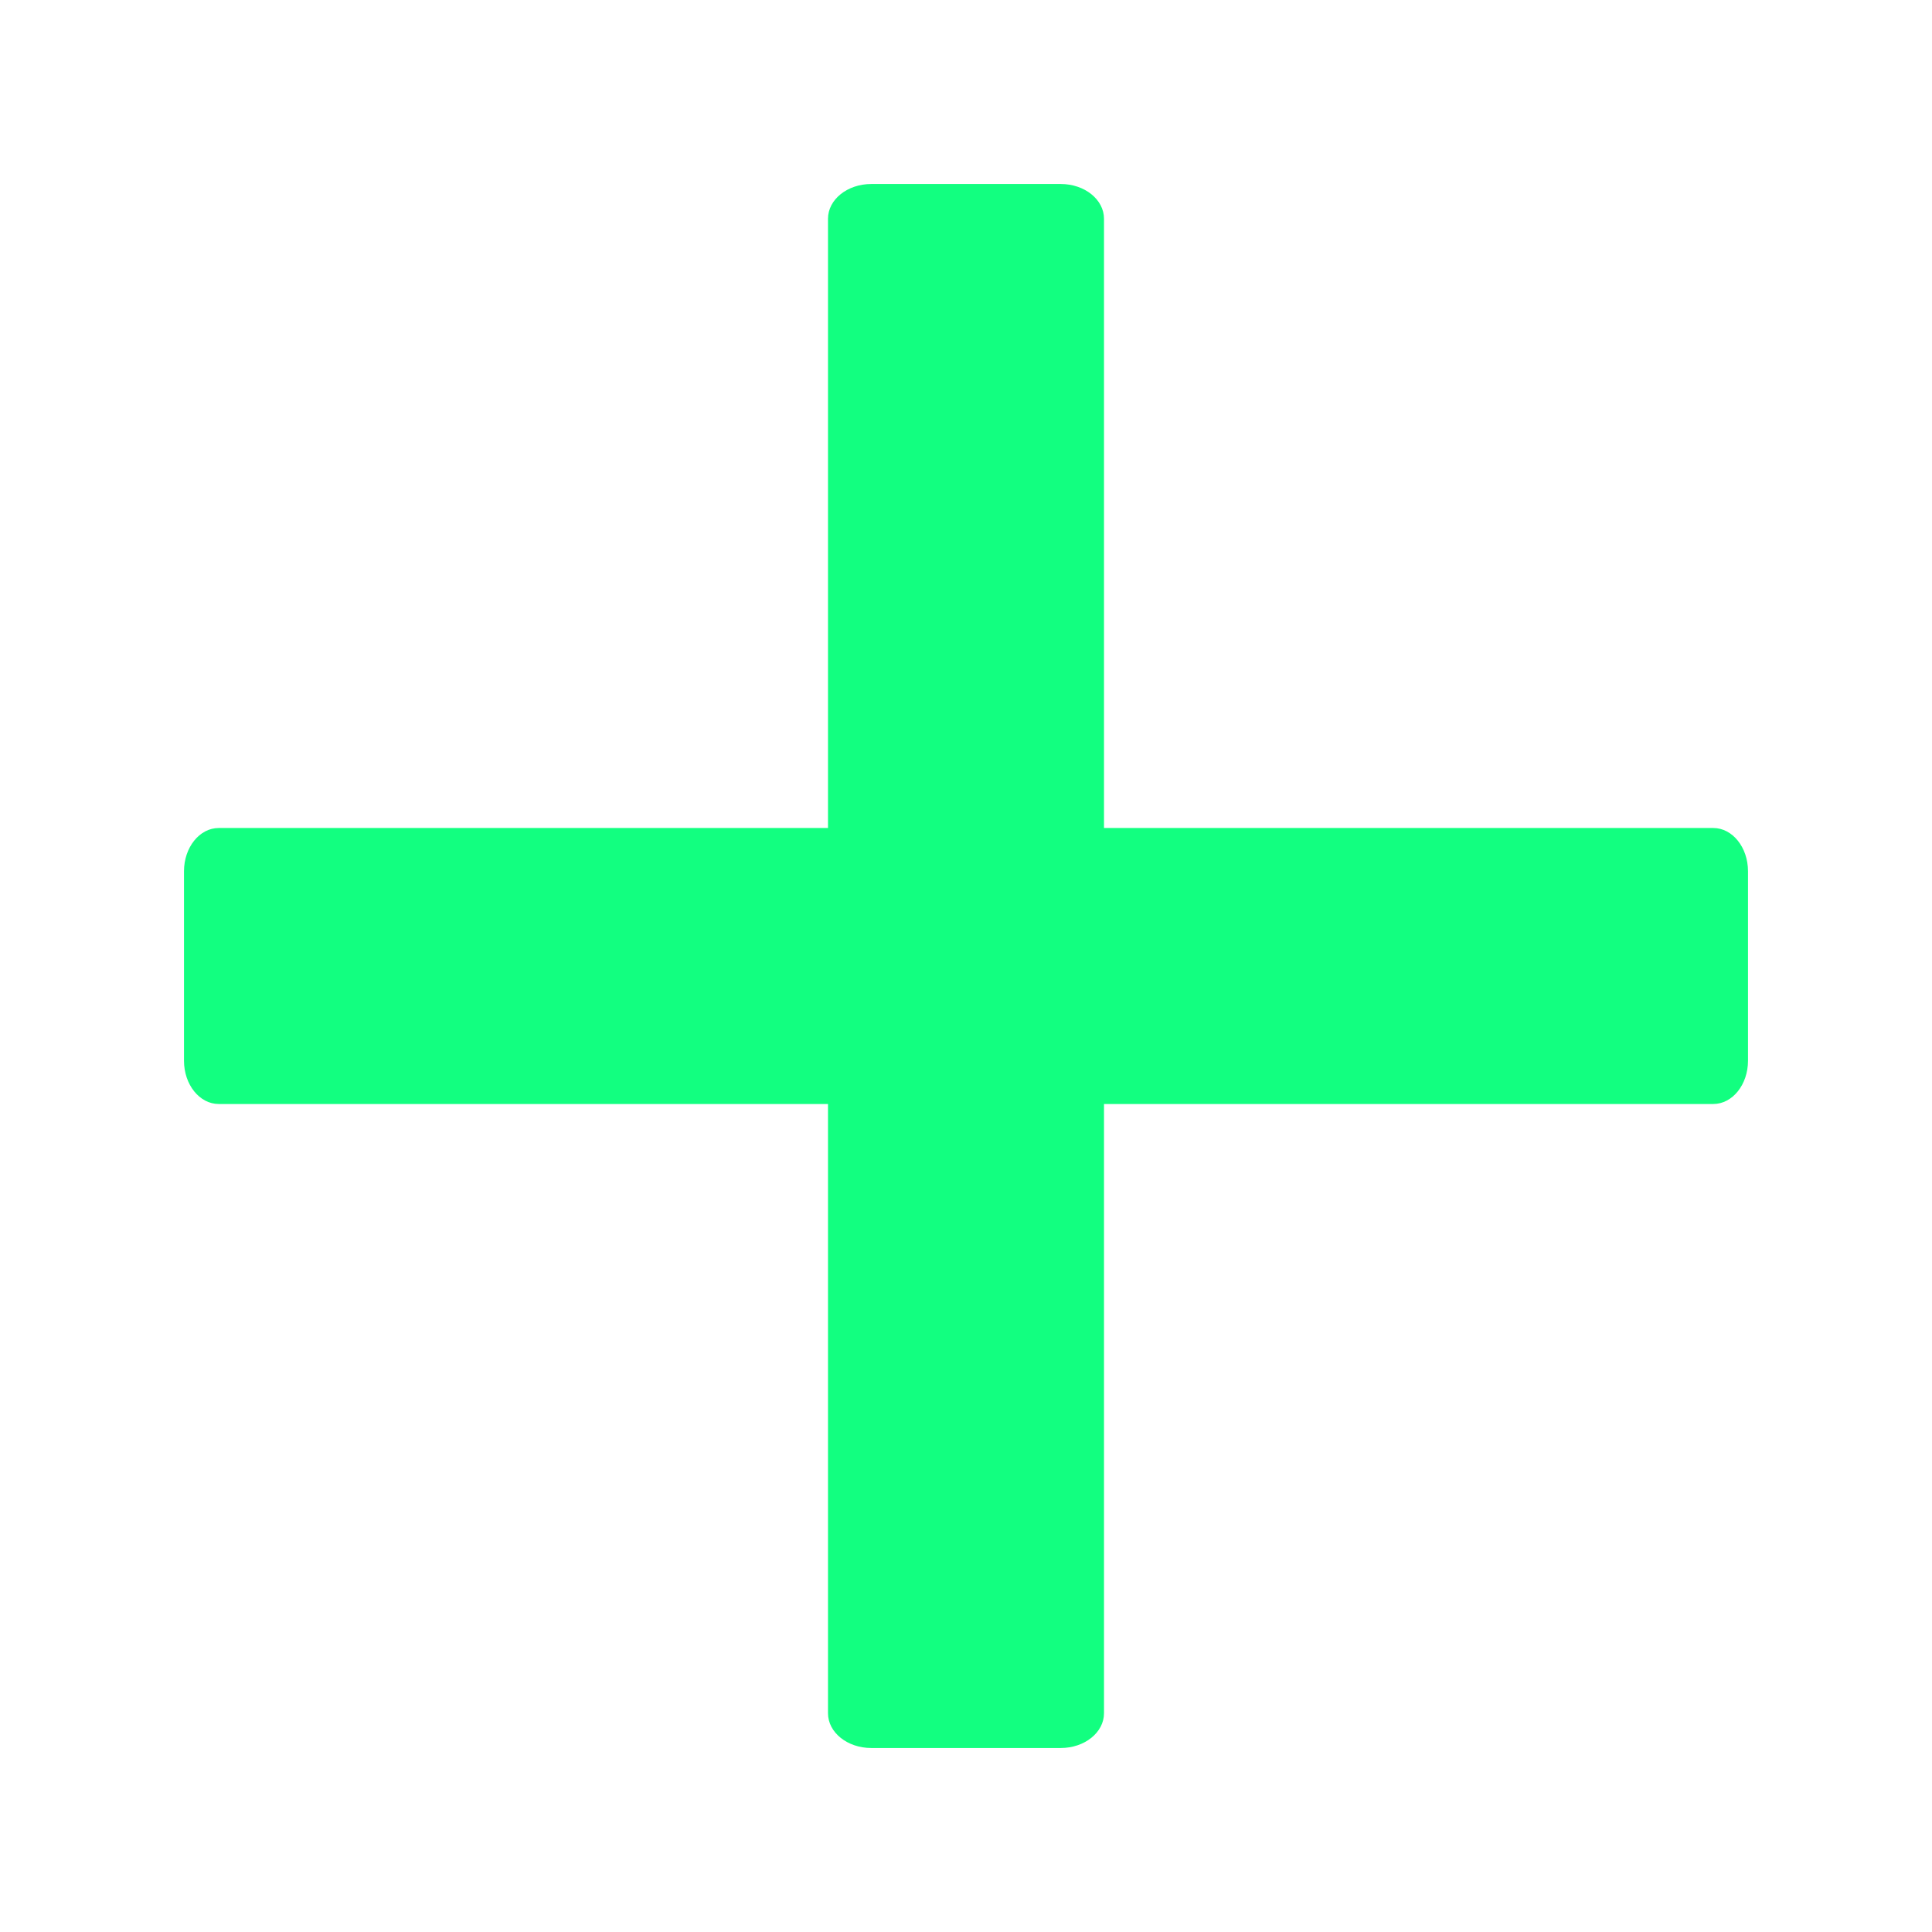
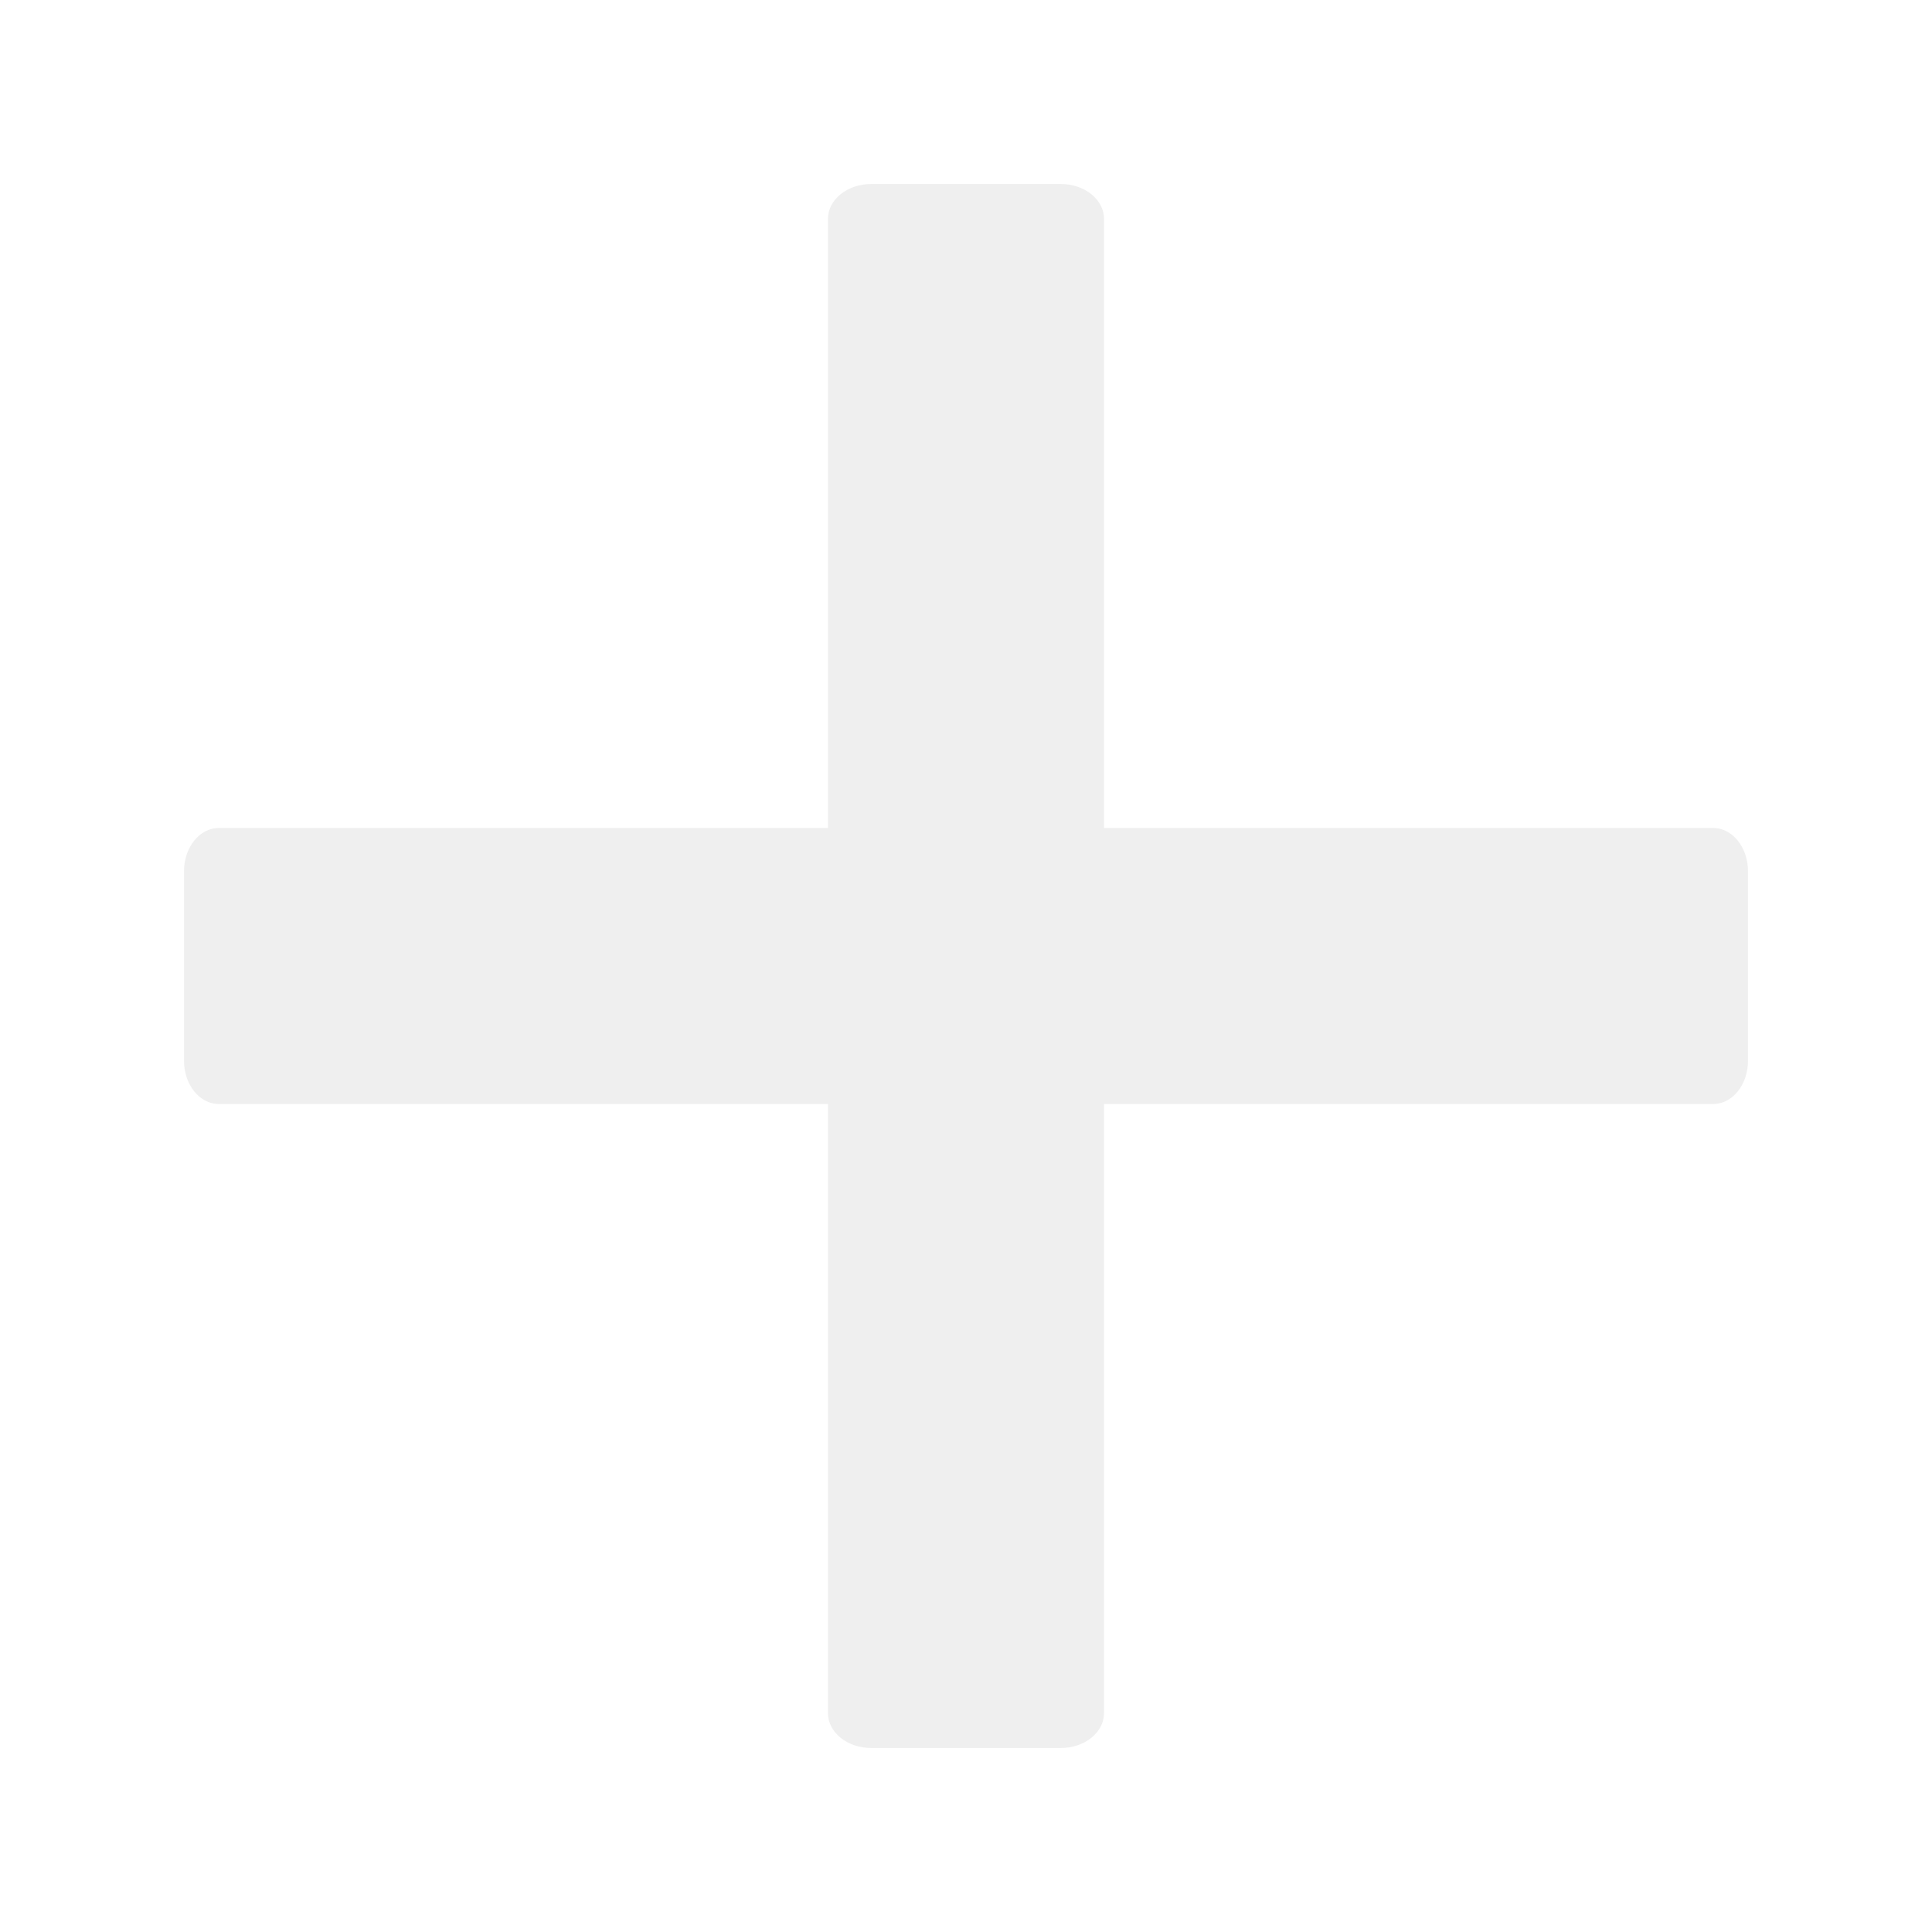
<svg xmlns="http://www.w3.org/2000/svg" width="42" height="42" viewBox="0 0 42 42" fill="none">
-   <path d="M4 18.94V23.06C4 23.579 4.338 24 4.755 24L37.245 24C37.662 24 38 23.579 38 23.06V18.94C38 18.421 37.662 18 37.245 18H4.755C4.338 18 4 18.421 4 18.94Z" fill="#12FF80" />
-   <path d="M23.06 4H18.94C18.421 4 18 4.338 18 4.755V37.245C18 37.662 18.421 38 18.94 38H23.06C23.579 38 24 37.662 24 37.245V4.755C24 4.338 23.579 4 23.06 4Z" fill="#12FF80" />
+   <path d="M4 18.94V23.06C4 23.579 4.338 24 4.755 24L37.245 24C37.662 24 38 23.579 38 23.06V18.94C38 18.421 37.662 18 37.245 18H4.755C4.338 18 4 18.421 4 18.94Z" fill="#efefef" />
+   <path d="M23.06 4H18.94C18.421 4 18 4.338 18 4.755V37.245C18 37.662 18.421 38 18.94 38H23.06C23.579 38 24 37.662 24 37.245V4.755C24 4.338 23.579 4 23.06 4Z" fill="#efefef" />
</svg>
